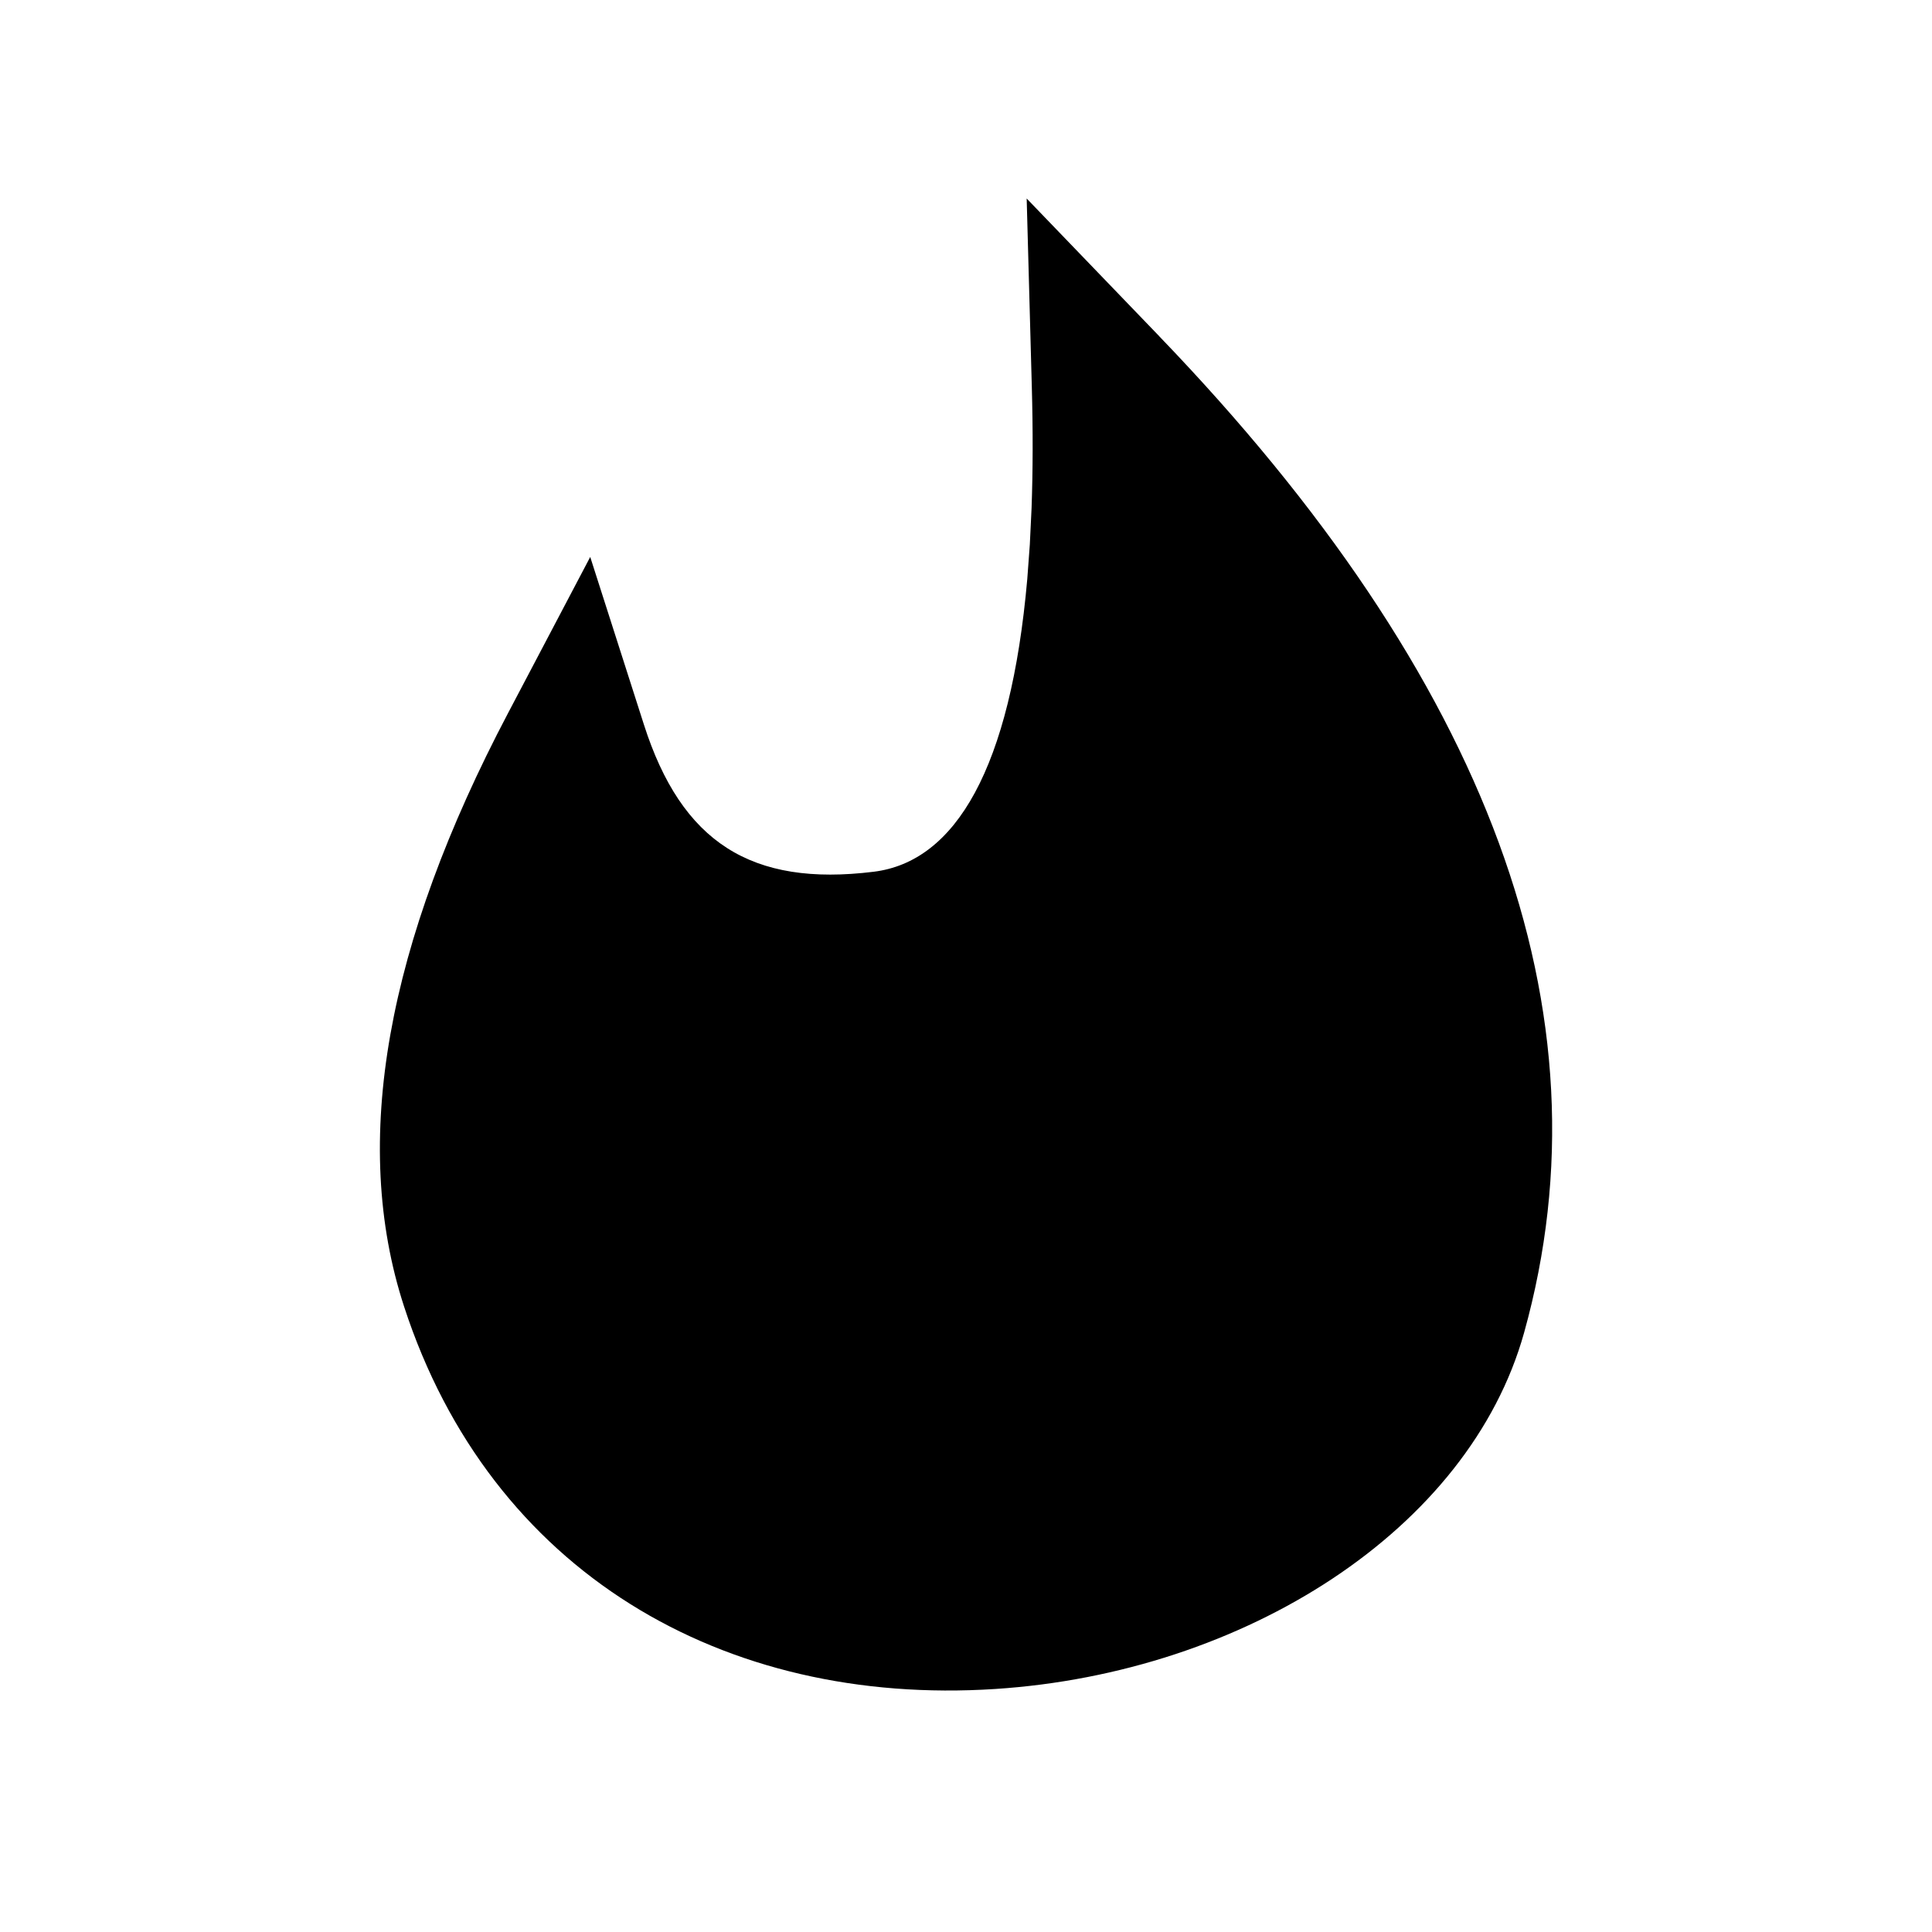
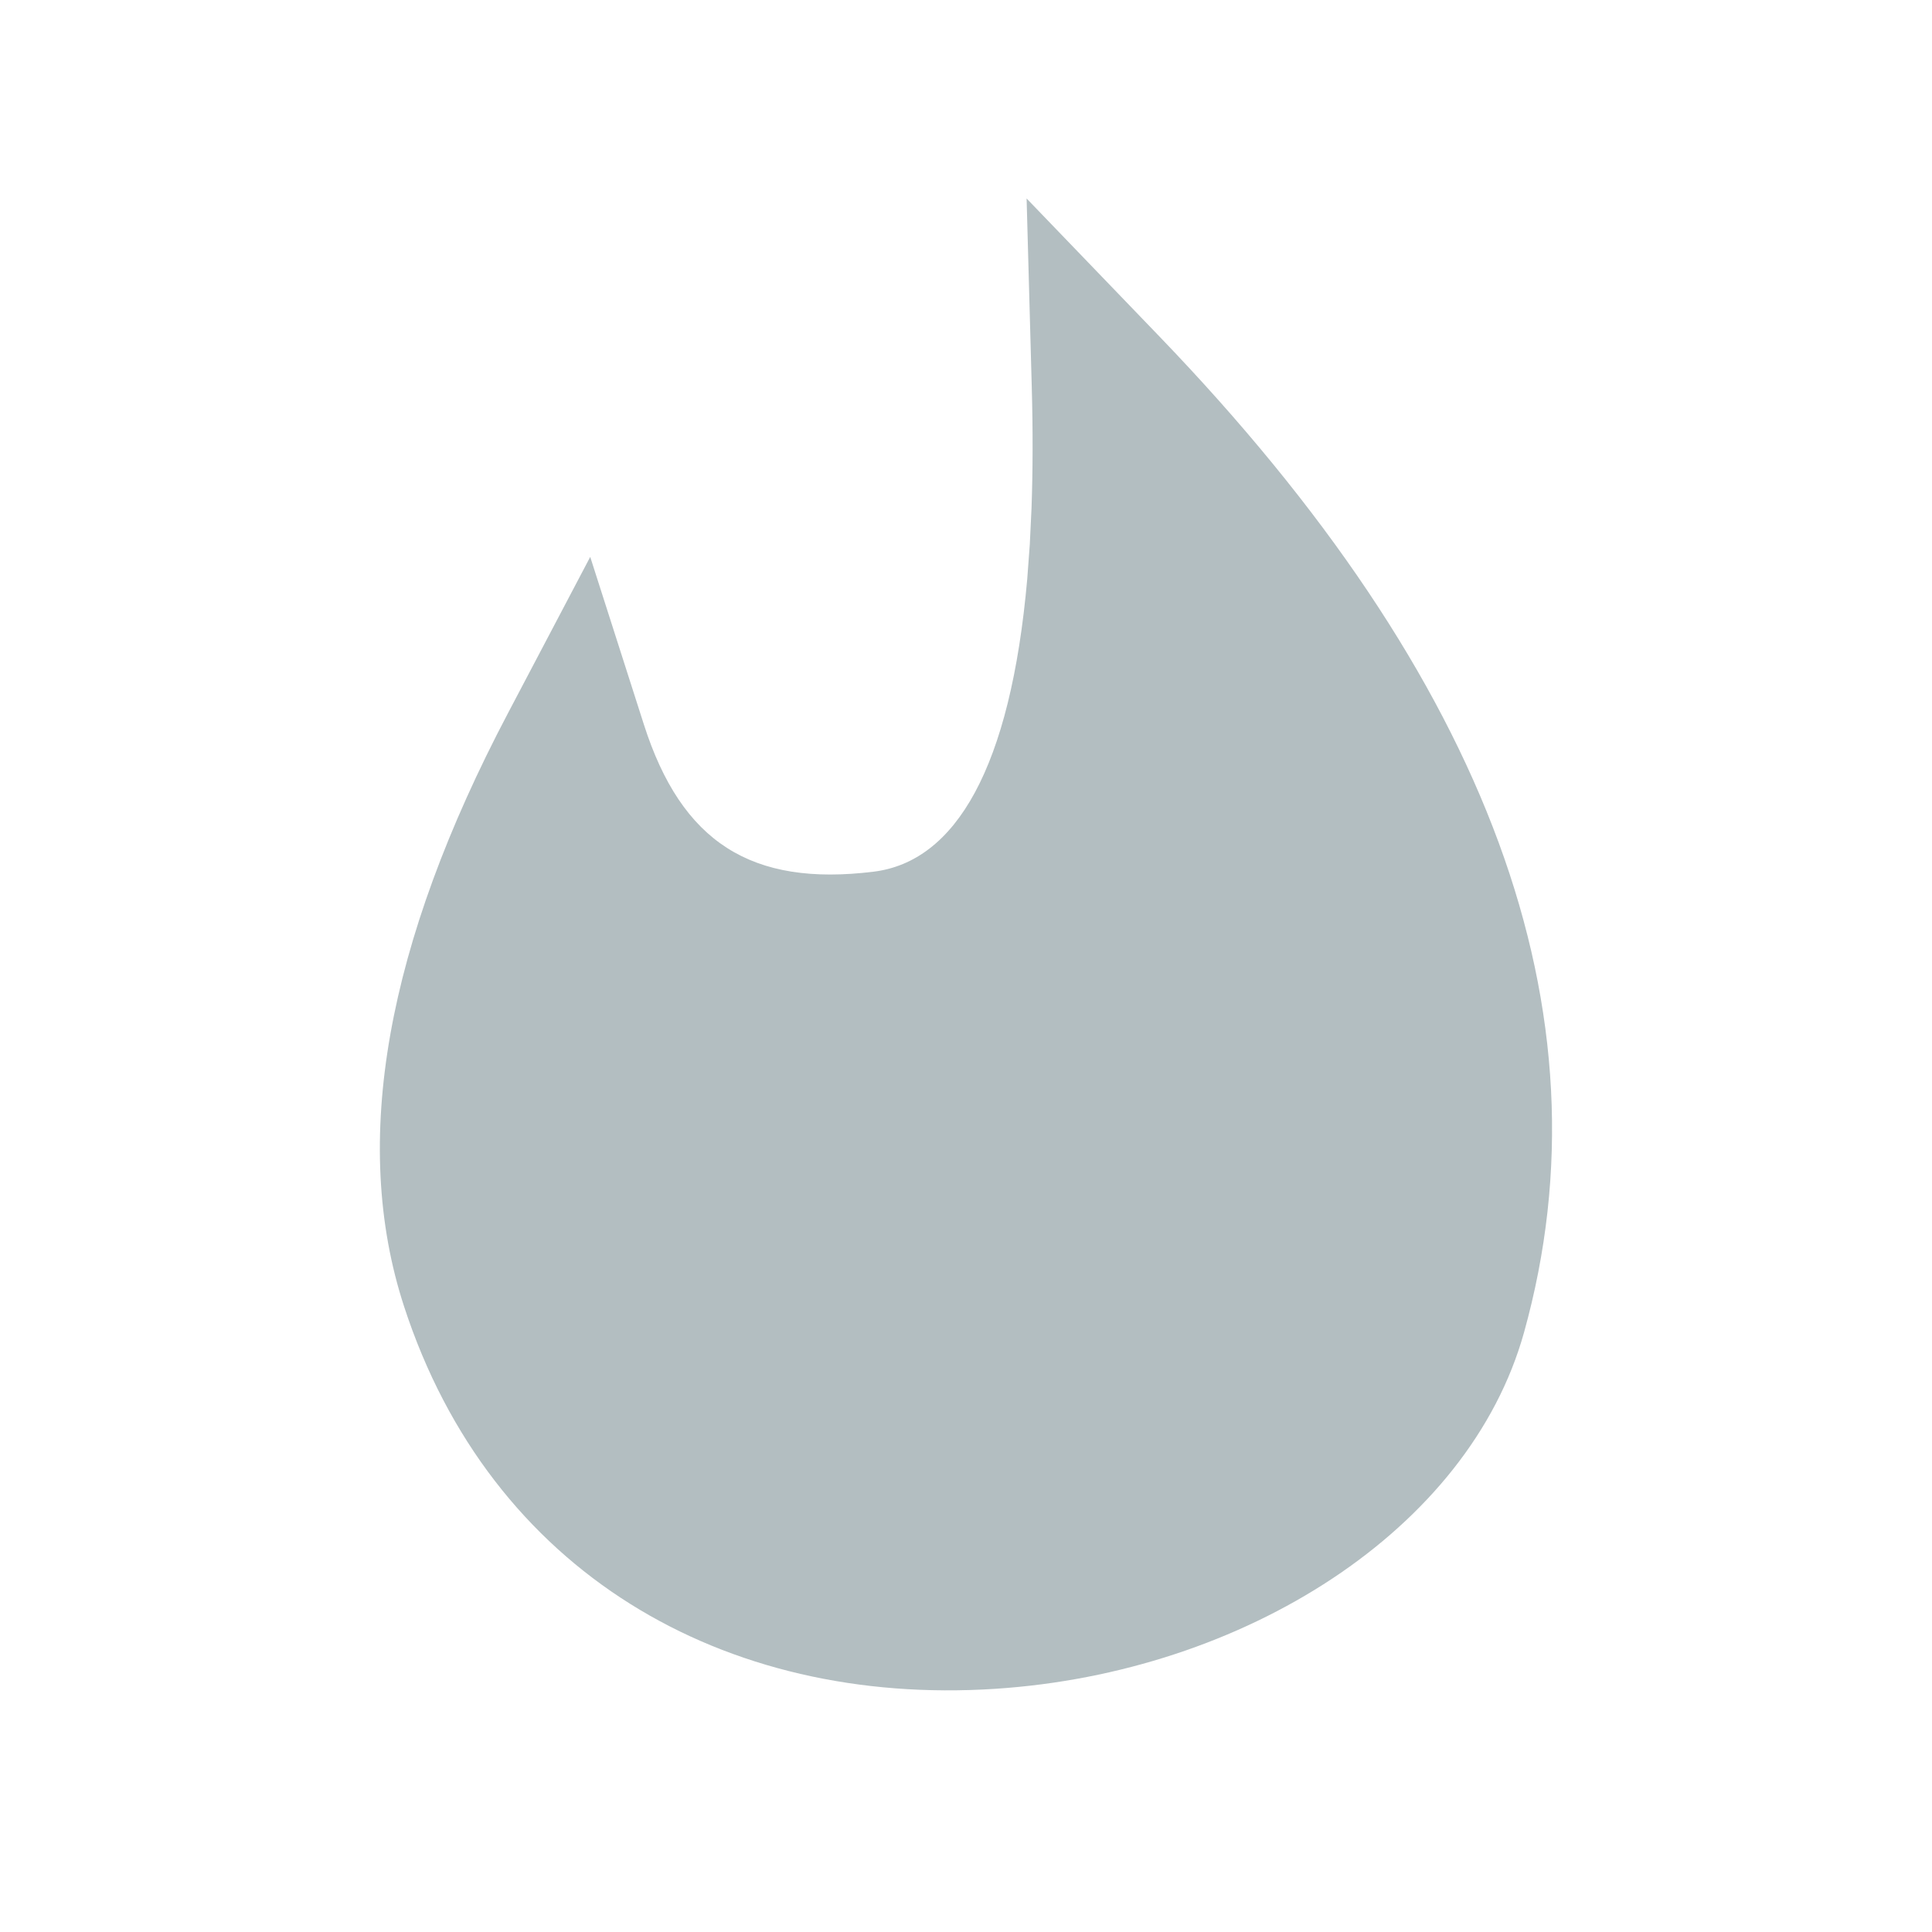
- <svg xmlns="http://www.w3.org/2000/svg" viewBox="0 0 32 32">
-   <path d="M19.202 5.57L17.005 3.288L17.09 6.406C17.11 7.127 17.108 7.797 17.086 8.417L17.057 9.02L17.015 9.59C16.739 12.725 15.828 14.272 14.47 14.439C12.445 14.689 11.29 13.954 10.665 12.001L9.776 9.225L8.413 11.815C6.405 15.63 5.802 18.909 6.693 21.641C8.128 26.042 11.983 28.266 16.482 27.975C20.609 27.707 24.333 25.338 25.244 22.073C26.724 16.764 24.658 11.239 19.202 5.571L19.202 5.57Z" />
+ <svg xmlns="http://www.w3.org/2000/svg" width="60" height="60" viewBox="0 0 60 60" fill="none">
+   <path d="M36.001 10.443L31.882 6.164L32.042 12.009C32.08 13.362 32.076 14.619 32.035 15.78L31.981 16.911L31.902 17.98C31.383 23.858 29.676 26.757 27.13 27.071C23.334 27.539 21.168 26.161 19.996 22.499L18.33 17.295L15.774 22.151C12.008 29.304 10.878 35.451 12.549 40.574C15.239 48.825 22.467 52.995 30.903 52.448C38.64 51.946 45.621 47.506 47.329 41.384C50.104 31.429 46.231 21.07 36.002 10.444L36.001 10.443Z" fill="#B3BEC1" />
</svg>
